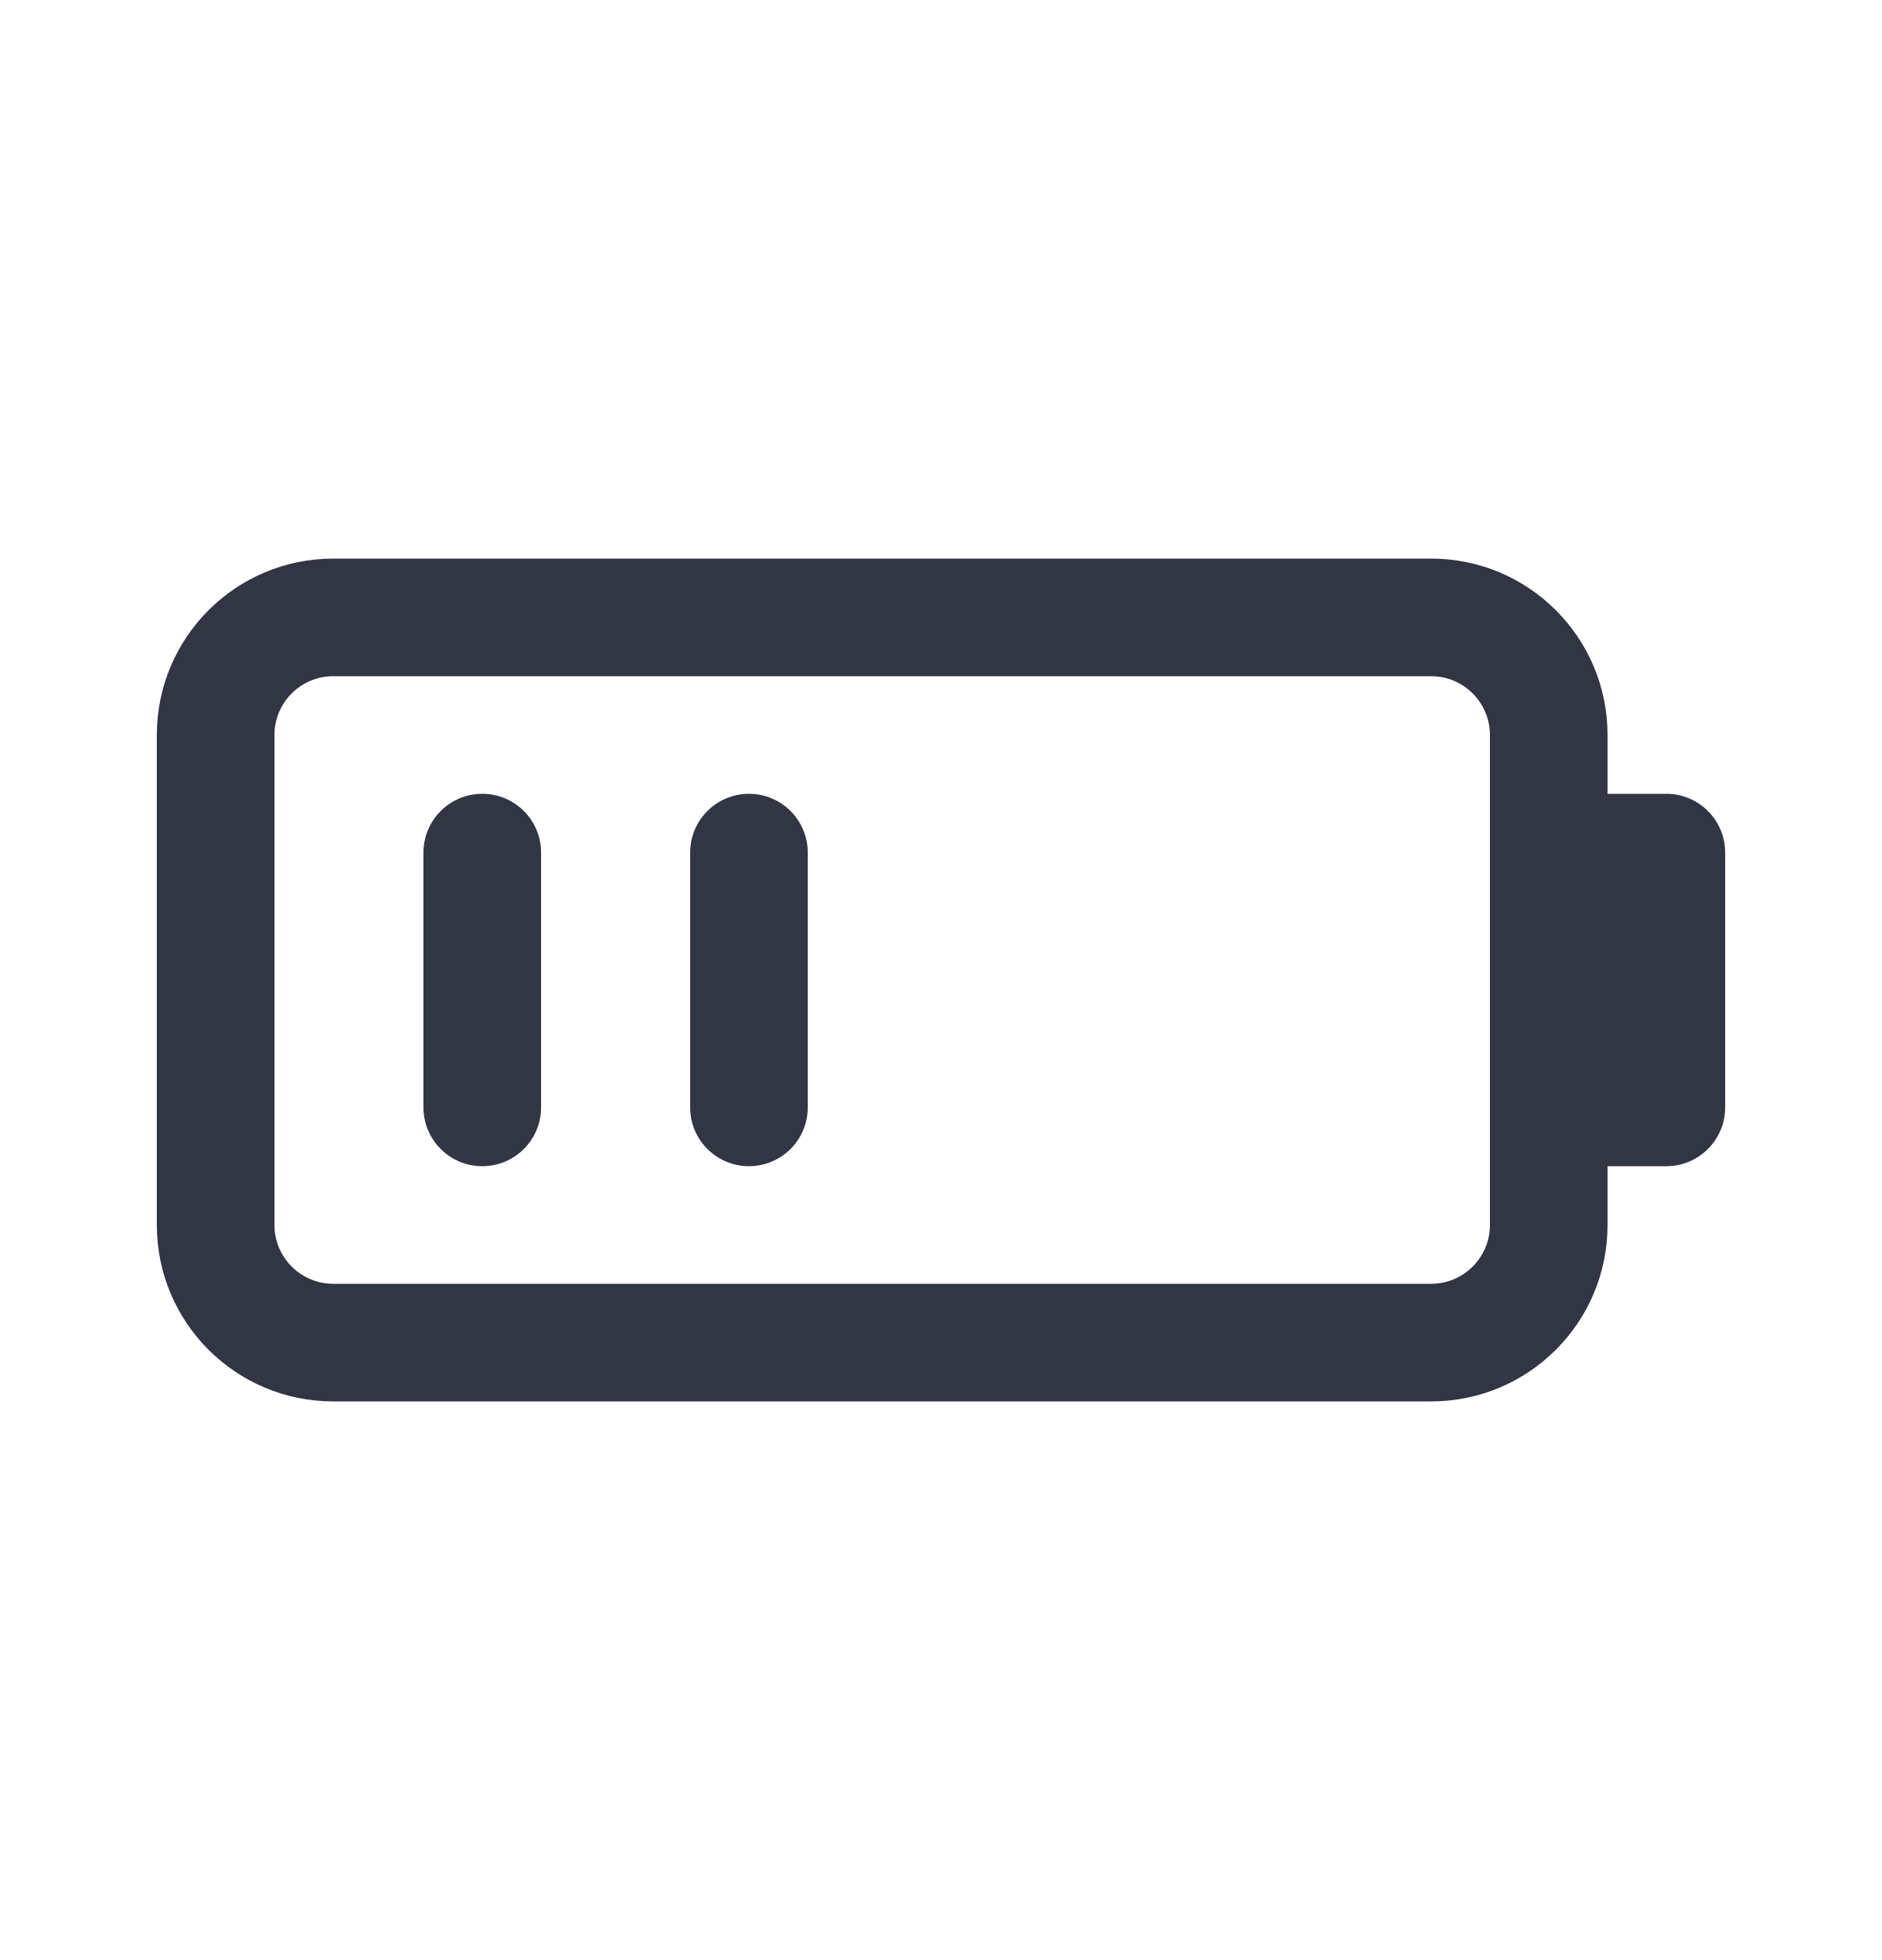
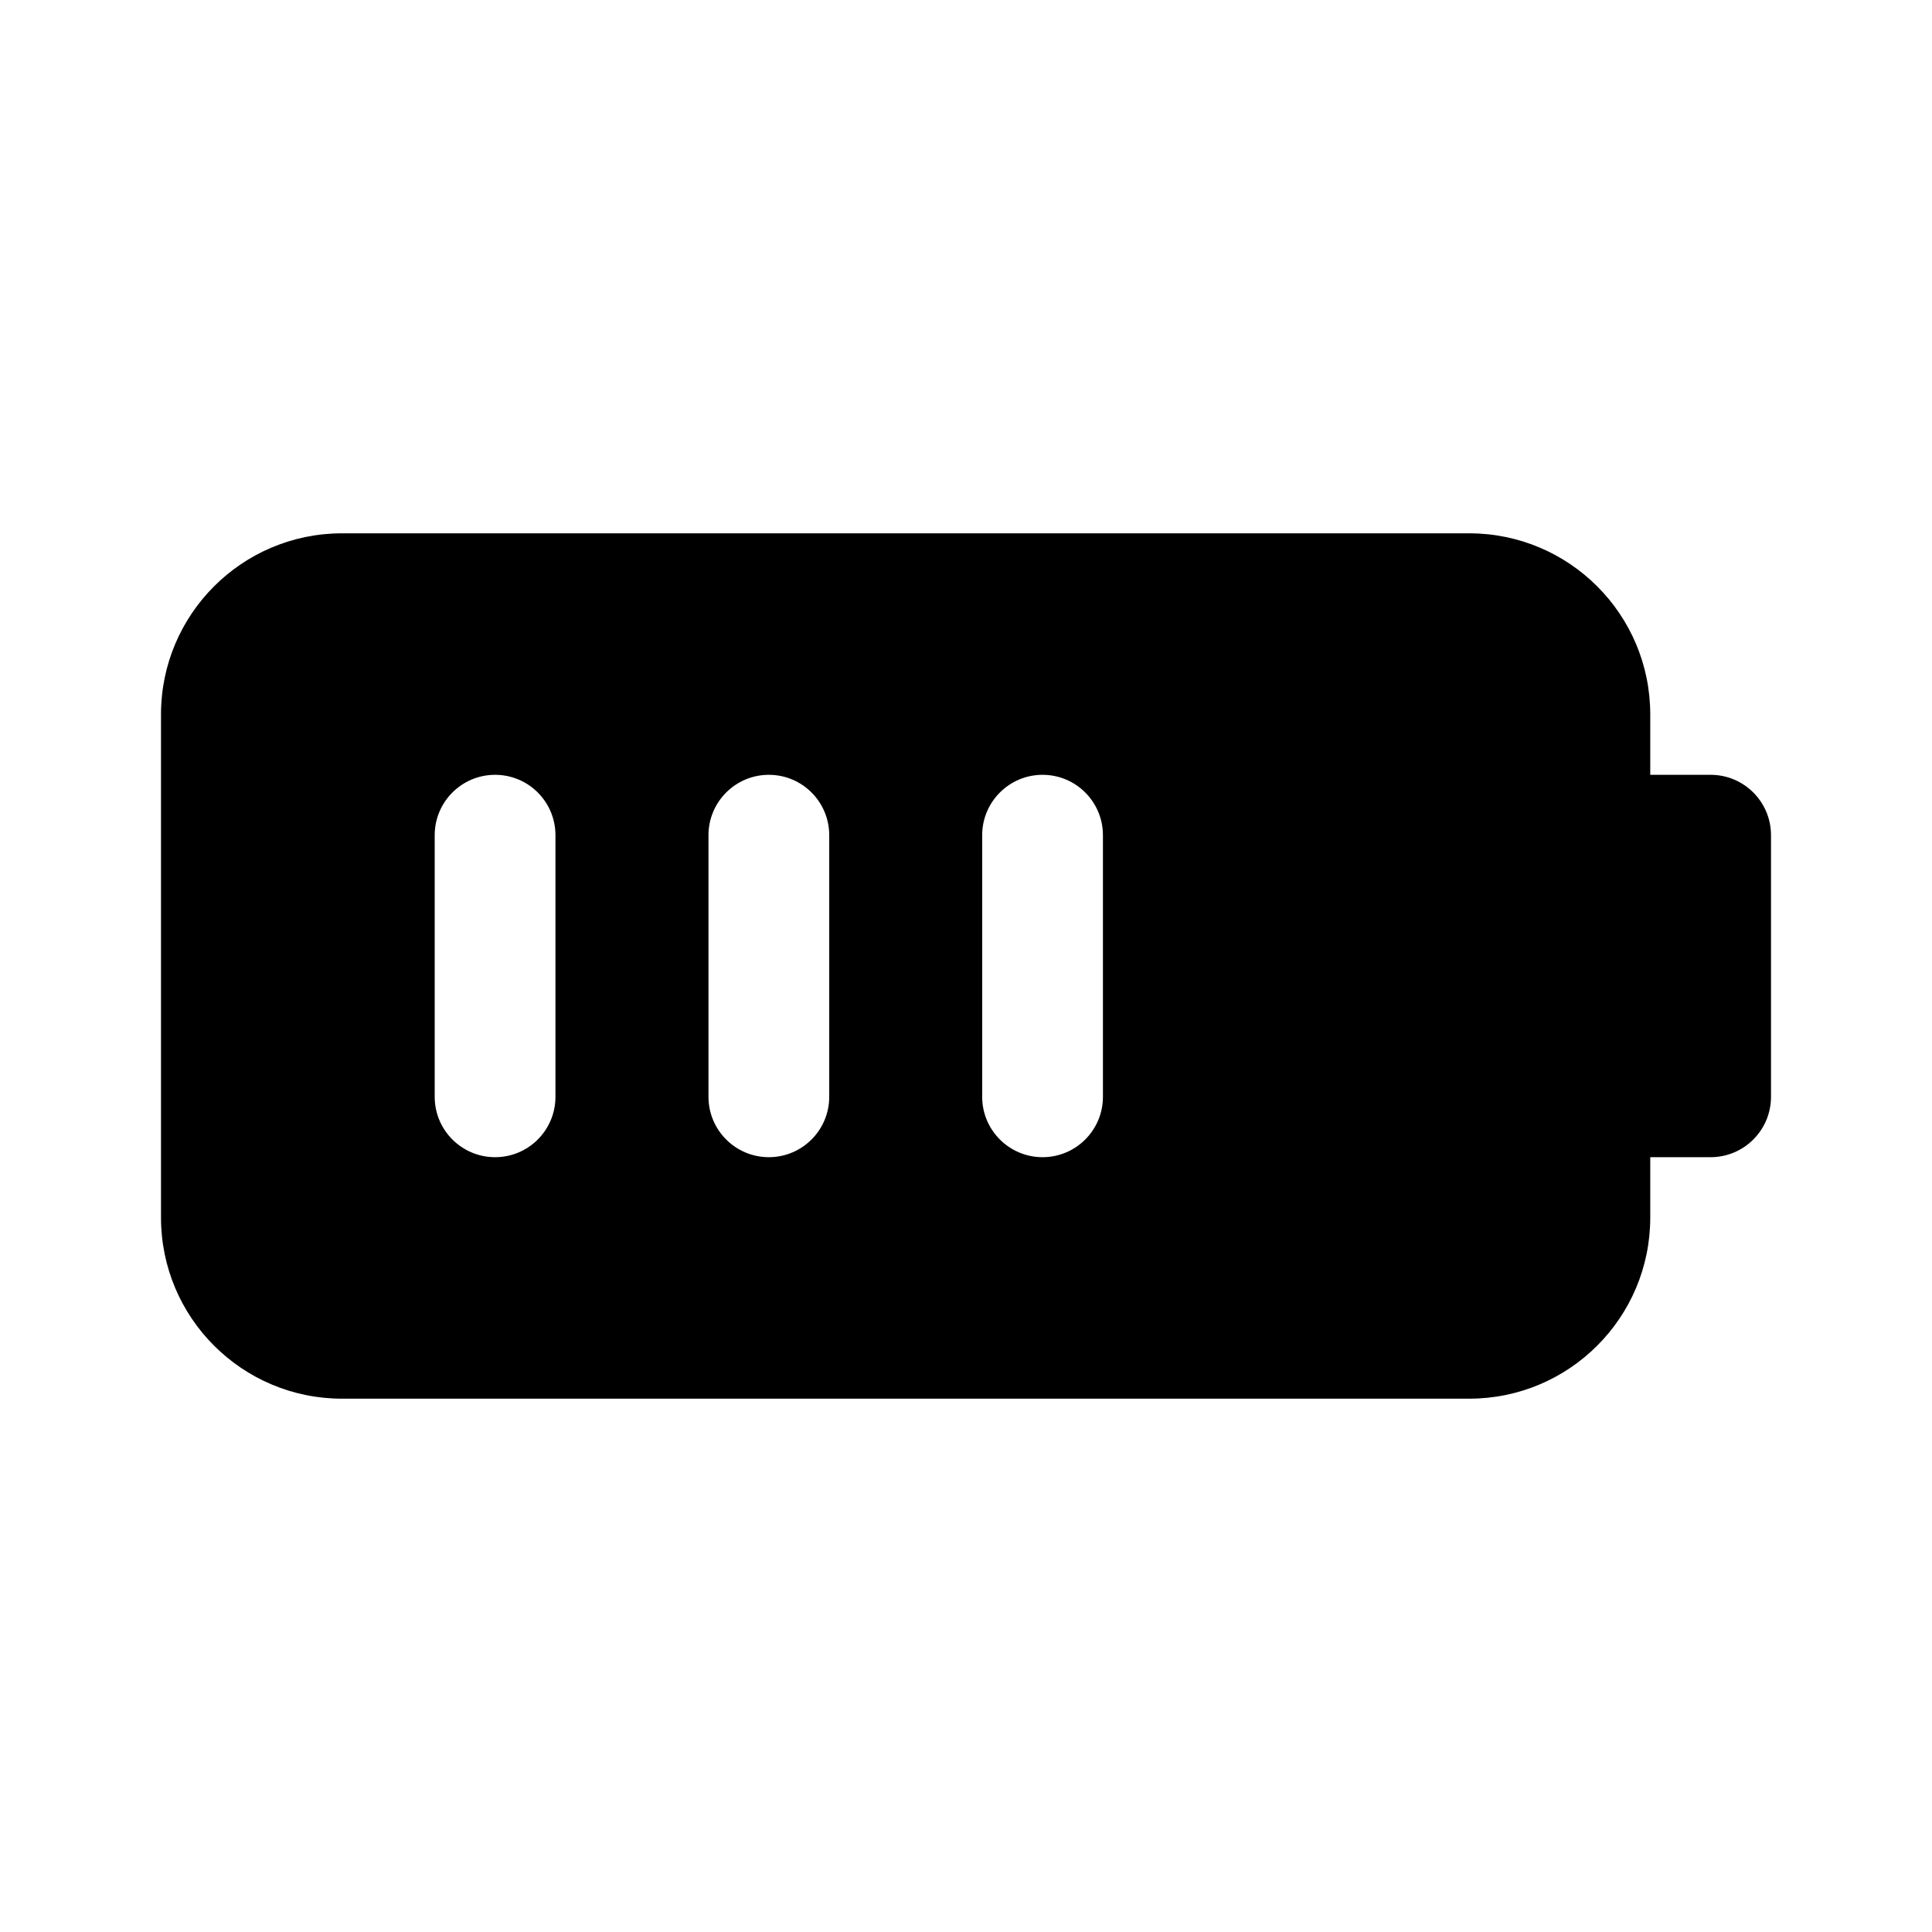
- <svg xmlns="http://www.w3.org/2000/svg" width="24" height="25" viewBox="0 0 24 25" fill="none">
-   <path d="M6.15 10.125C6.565 10.125 6.9 10.461 6.9 10.875V14.125C6.9 14.539 6.565 14.875 6.15 14.875C5.736 14.875 5.4 14.539 5.4 14.125V10.875C5.4 10.461 5.736 10.125 6.15 10.125Z" fill="#323544" />
-   <path d="M10.301 10.875C10.301 10.461 9.965 10.125 9.551 10.125C9.137 10.125 8.801 10.461 8.801 10.875V14.125C8.801 14.539 9.137 14.875 9.551 14.875C9.965 14.875 10.301 14.539 10.301 14.125V10.875Z" fill="#323544" />
-   <path fill-rule="evenodd" clip-rule="evenodd" d="M20.5 14.875H21.25C21.664 14.875 22 14.539 22 14.125V10.875C22 10.461 21.664 10.125 21.25 10.125H20.5V9.375C20.5 8.132 19.493 7.125 18.25 7.125H4.25C3.007 7.125 2 8.132 2 9.375V15.625C2 16.868 3.007 17.875 4.25 17.875H18.25C19.493 17.875 20.5 16.868 20.5 15.625V14.875ZM19 15.625C19 16.039 18.664 16.375 18.25 16.375H4.25C3.836 16.375 3.5 16.039 3.5 15.625V9.375C3.5 8.961 3.836 8.625 4.25 8.625L18.25 8.625C18.664 8.625 19 8.961 19 9.375V15.625Z" fill="#323544" />
+ <svg xmlns="http://www.w3.org/2000/svg" width="80" height="80" viewBox="0 0 24 24" fill="none" transform="rotate(0 0 0)">
+   <path fill-rule="evenodd" clip-rule="evenodd" d="M18.25 17.375C19.493 17.375 20.5 16.368 20.5 15.125V14.375H21.25C21.664 14.375 22 14.039 22 13.625V10.375C22 9.961 21.664 9.625 21.25 9.625H20.5V8.875C20.5 7.632 19.493 6.625 18.25 6.625H4.25C3.007 6.625 2 7.632 2 8.875V15.125C2 16.368 3.007 17.375 4.25 17.375H18.25ZM6.15 9.625C6.565 9.625 6.9 9.961 6.9 10.375V13.625C6.9 14.039 6.565 14.375 6.15 14.375C5.736 14.375 5.4 14.039 5.4 13.625V10.375C5.4 9.961 5.736 9.625 6.15 9.625ZM10.301 10.375C10.301 9.961 9.965 9.625 9.551 9.625C9.137 9.625 8.801 9.961 8.801 10.375V13.625C8.801 14.039 9.137 14.375 9.551 14.375C9.965 14.375 10.301 14.039 10.301 13.625V10.375ZM12.951 9.625C13.365 9.625 13.701 9.961 13.701 10.375V13.625C13.701 14.039 13.365 14.375 12.951 14.375C12.537 14.375 12.201 14.039 12.201 13.625V10.375C12.201 9.961 12.537 9.625 12.951 9.625Z" fill="#000000" />
</svg>
